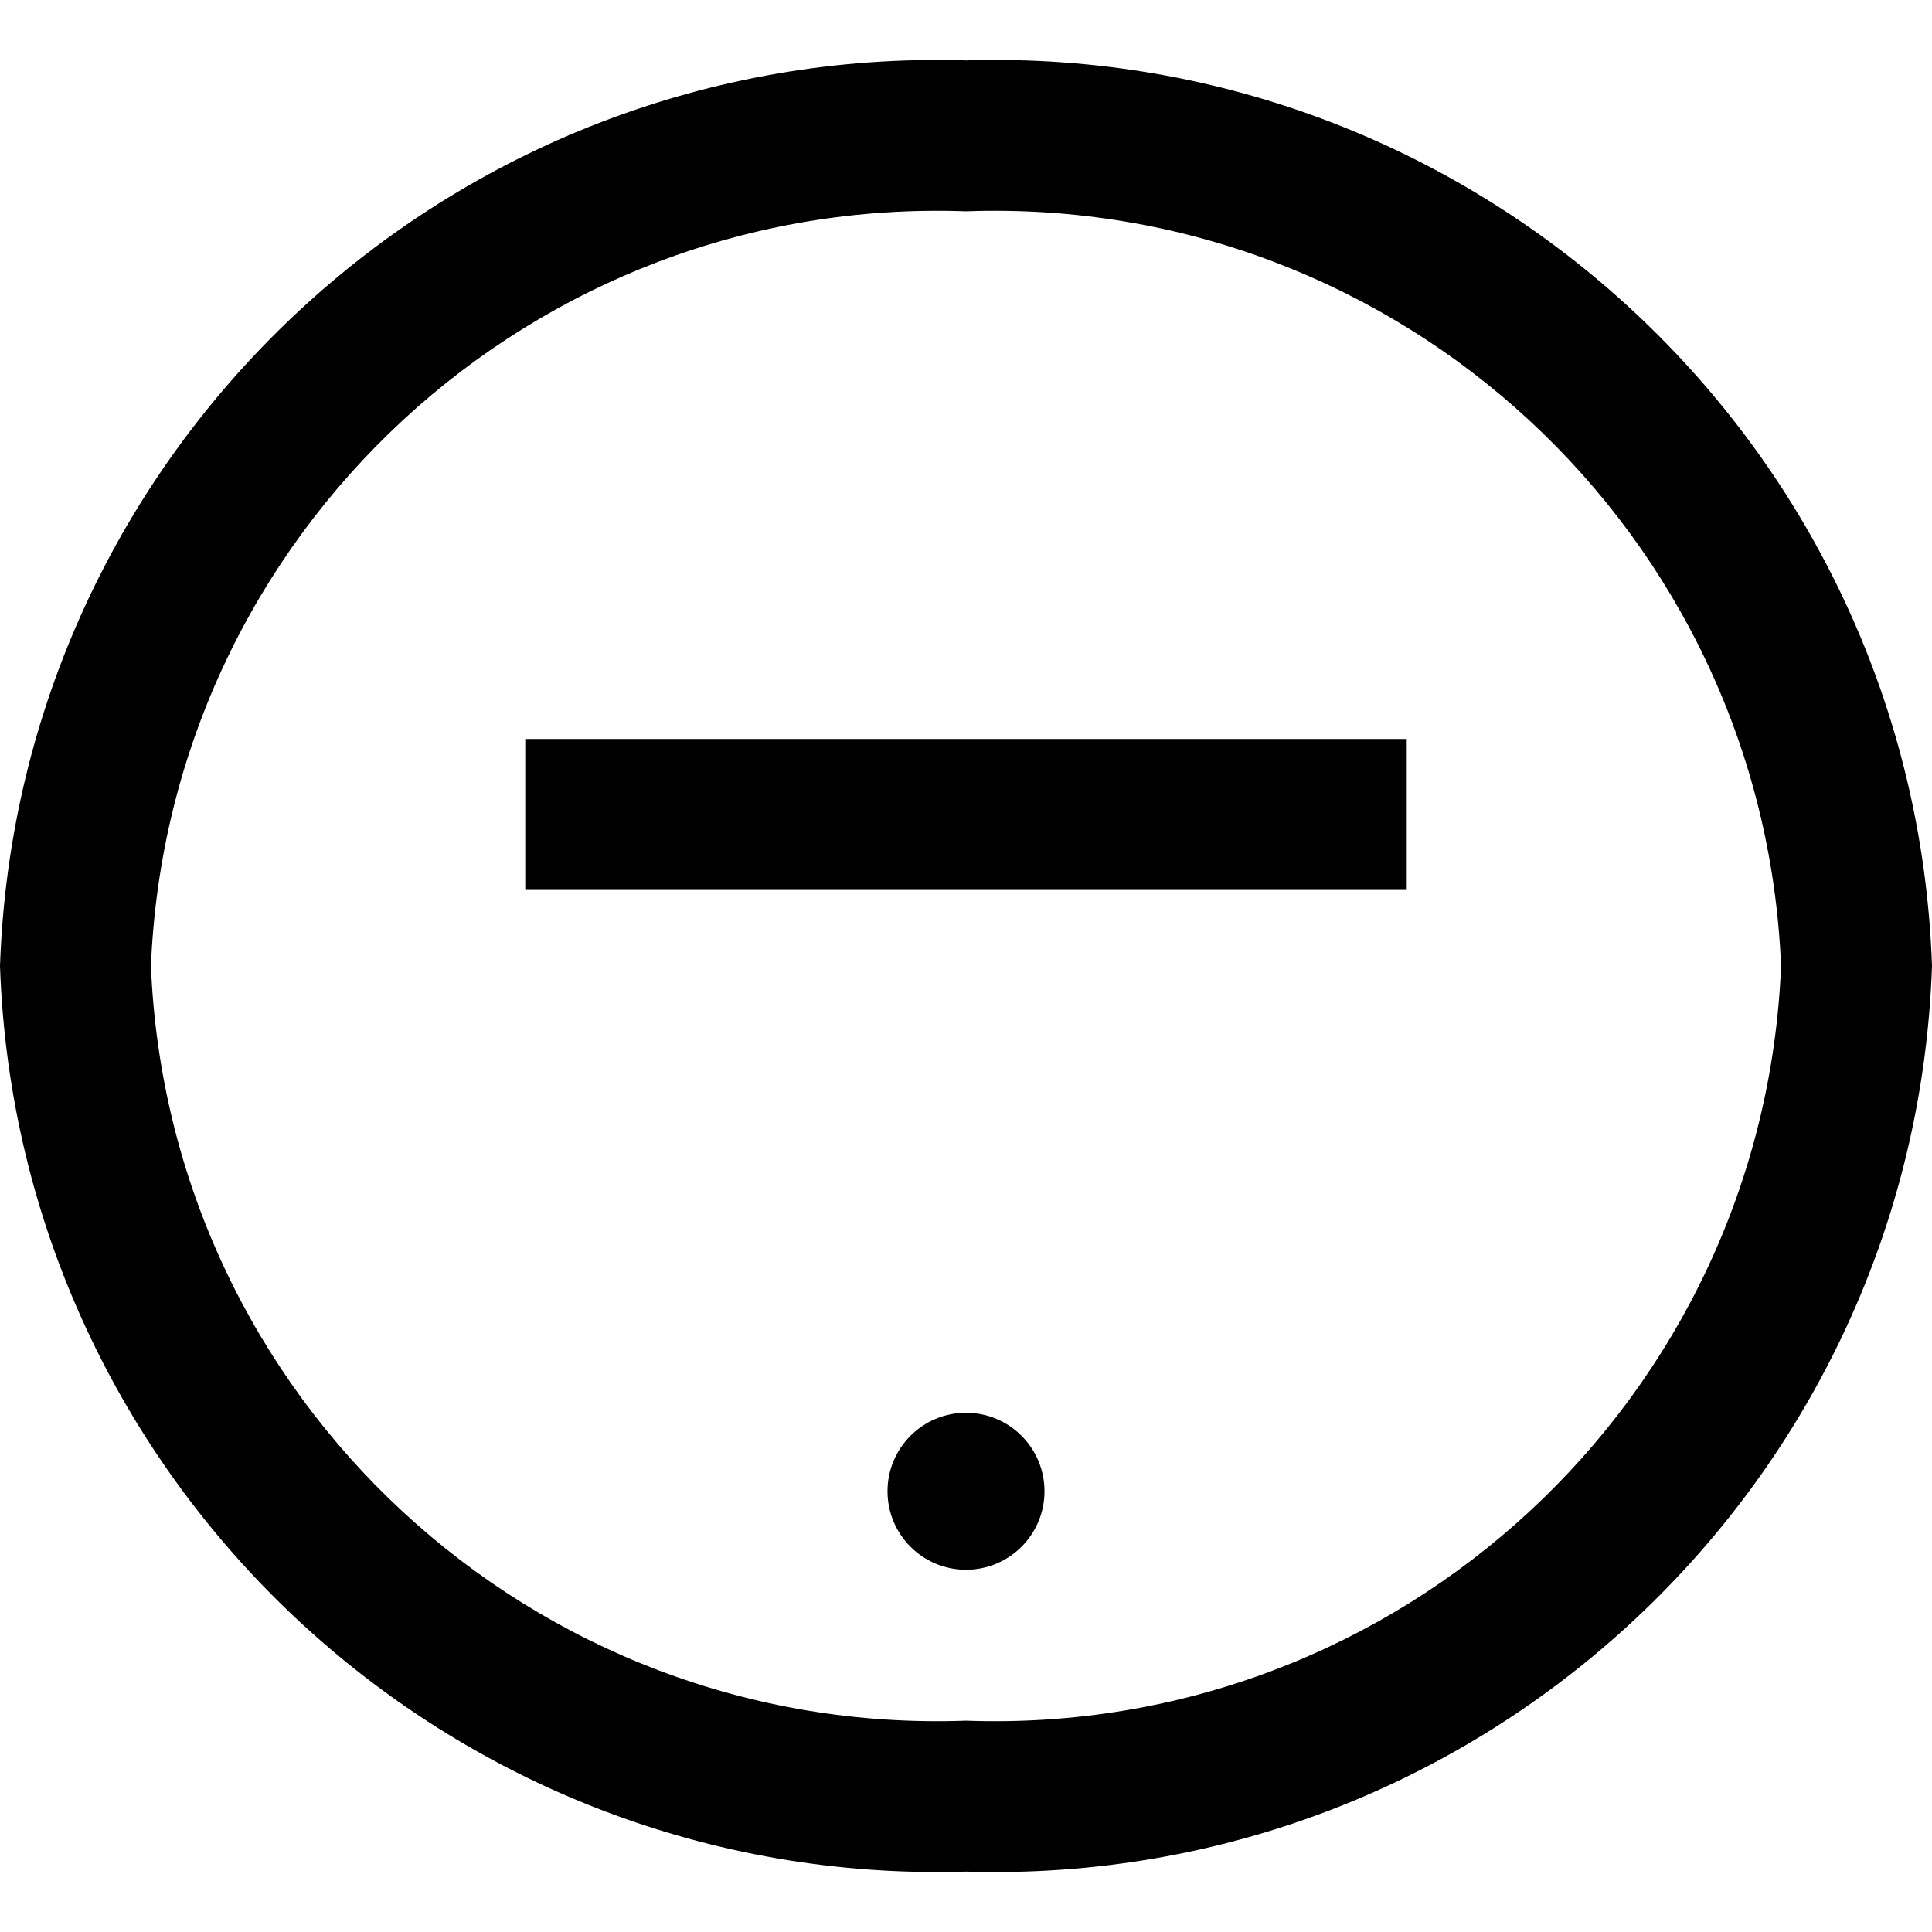
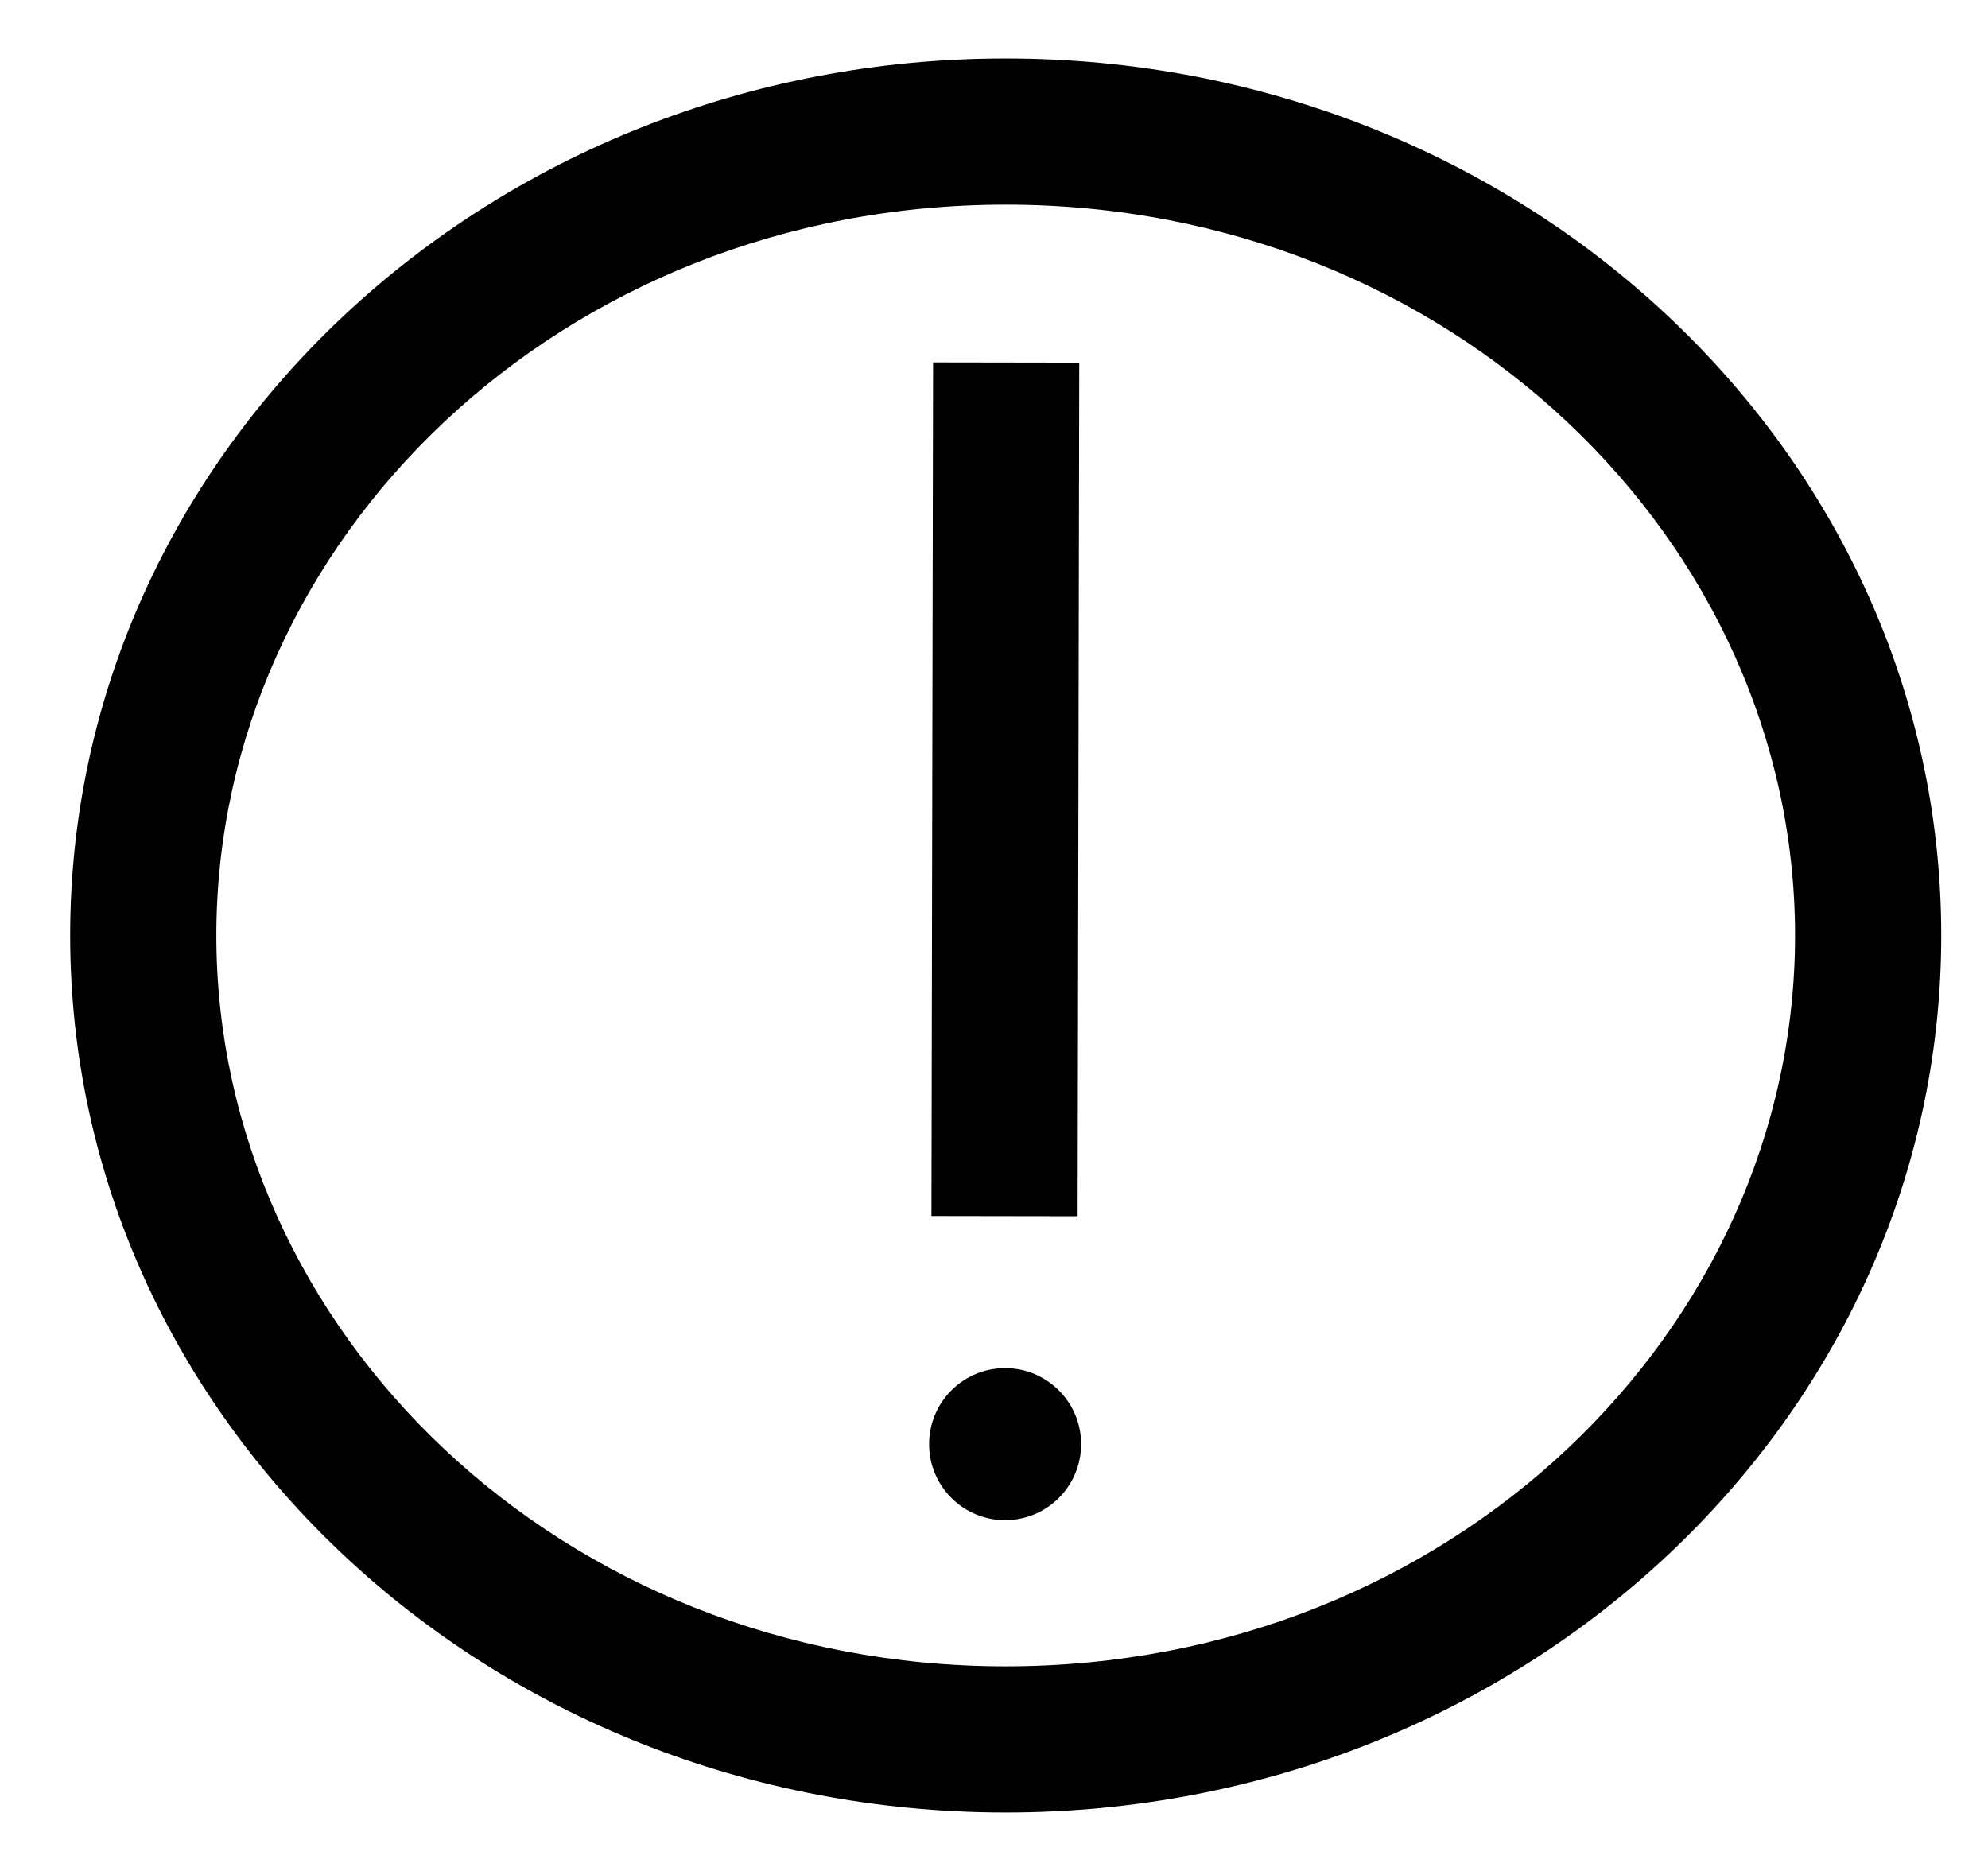
- <svg xmlns="http://www.w3.org/2000/svg" width="16" height="16" viewBox="0 0 16 16">
-   <path d="M4.35 6.12h7.3v1.25h-7.3z" />
-   <circle cx="8" cy="12.35" r=".65" />
-   <path d="M8 .5A7.77 7.77 0 000 8a7.77 7.77 0 008 7.5A7.77 7.77 0 0016 8 7.77 7.77 0 008 .5zm0 13.75A6.52 6.52 0 011.25 8 6.52 6.52 0 018 1.75 6.52 6.52 0 0114.75 8 6.52 6.52 0 018 14.25z" />
+ <svg xmlns="http://www.w3.org/2000/svg" width="17" height="16" viewBox="0 0 17 16">
+   <path fill-rule="evenodd" d="M15.35 8c0 3.377-2.945 6.25-6.75 6.25S1.85 11.377 1.85 8 4.795 1.75 8.6 1.75 15.35 4.623 15.35 8zm1.25 0c0 4.142-3.582 7.5-8 7.5S.6 12.142.6 8C.6 3.858 4.182.5 8.6.5s8 3.358 8 7.5zM9.229 3.101l-.014 7.3-1.25-.002.014-7.3 1.25.002zm.016 9.249a.65.65 0 10-1.3 0 .65.65 0 001.3 0z" />
</svg>
